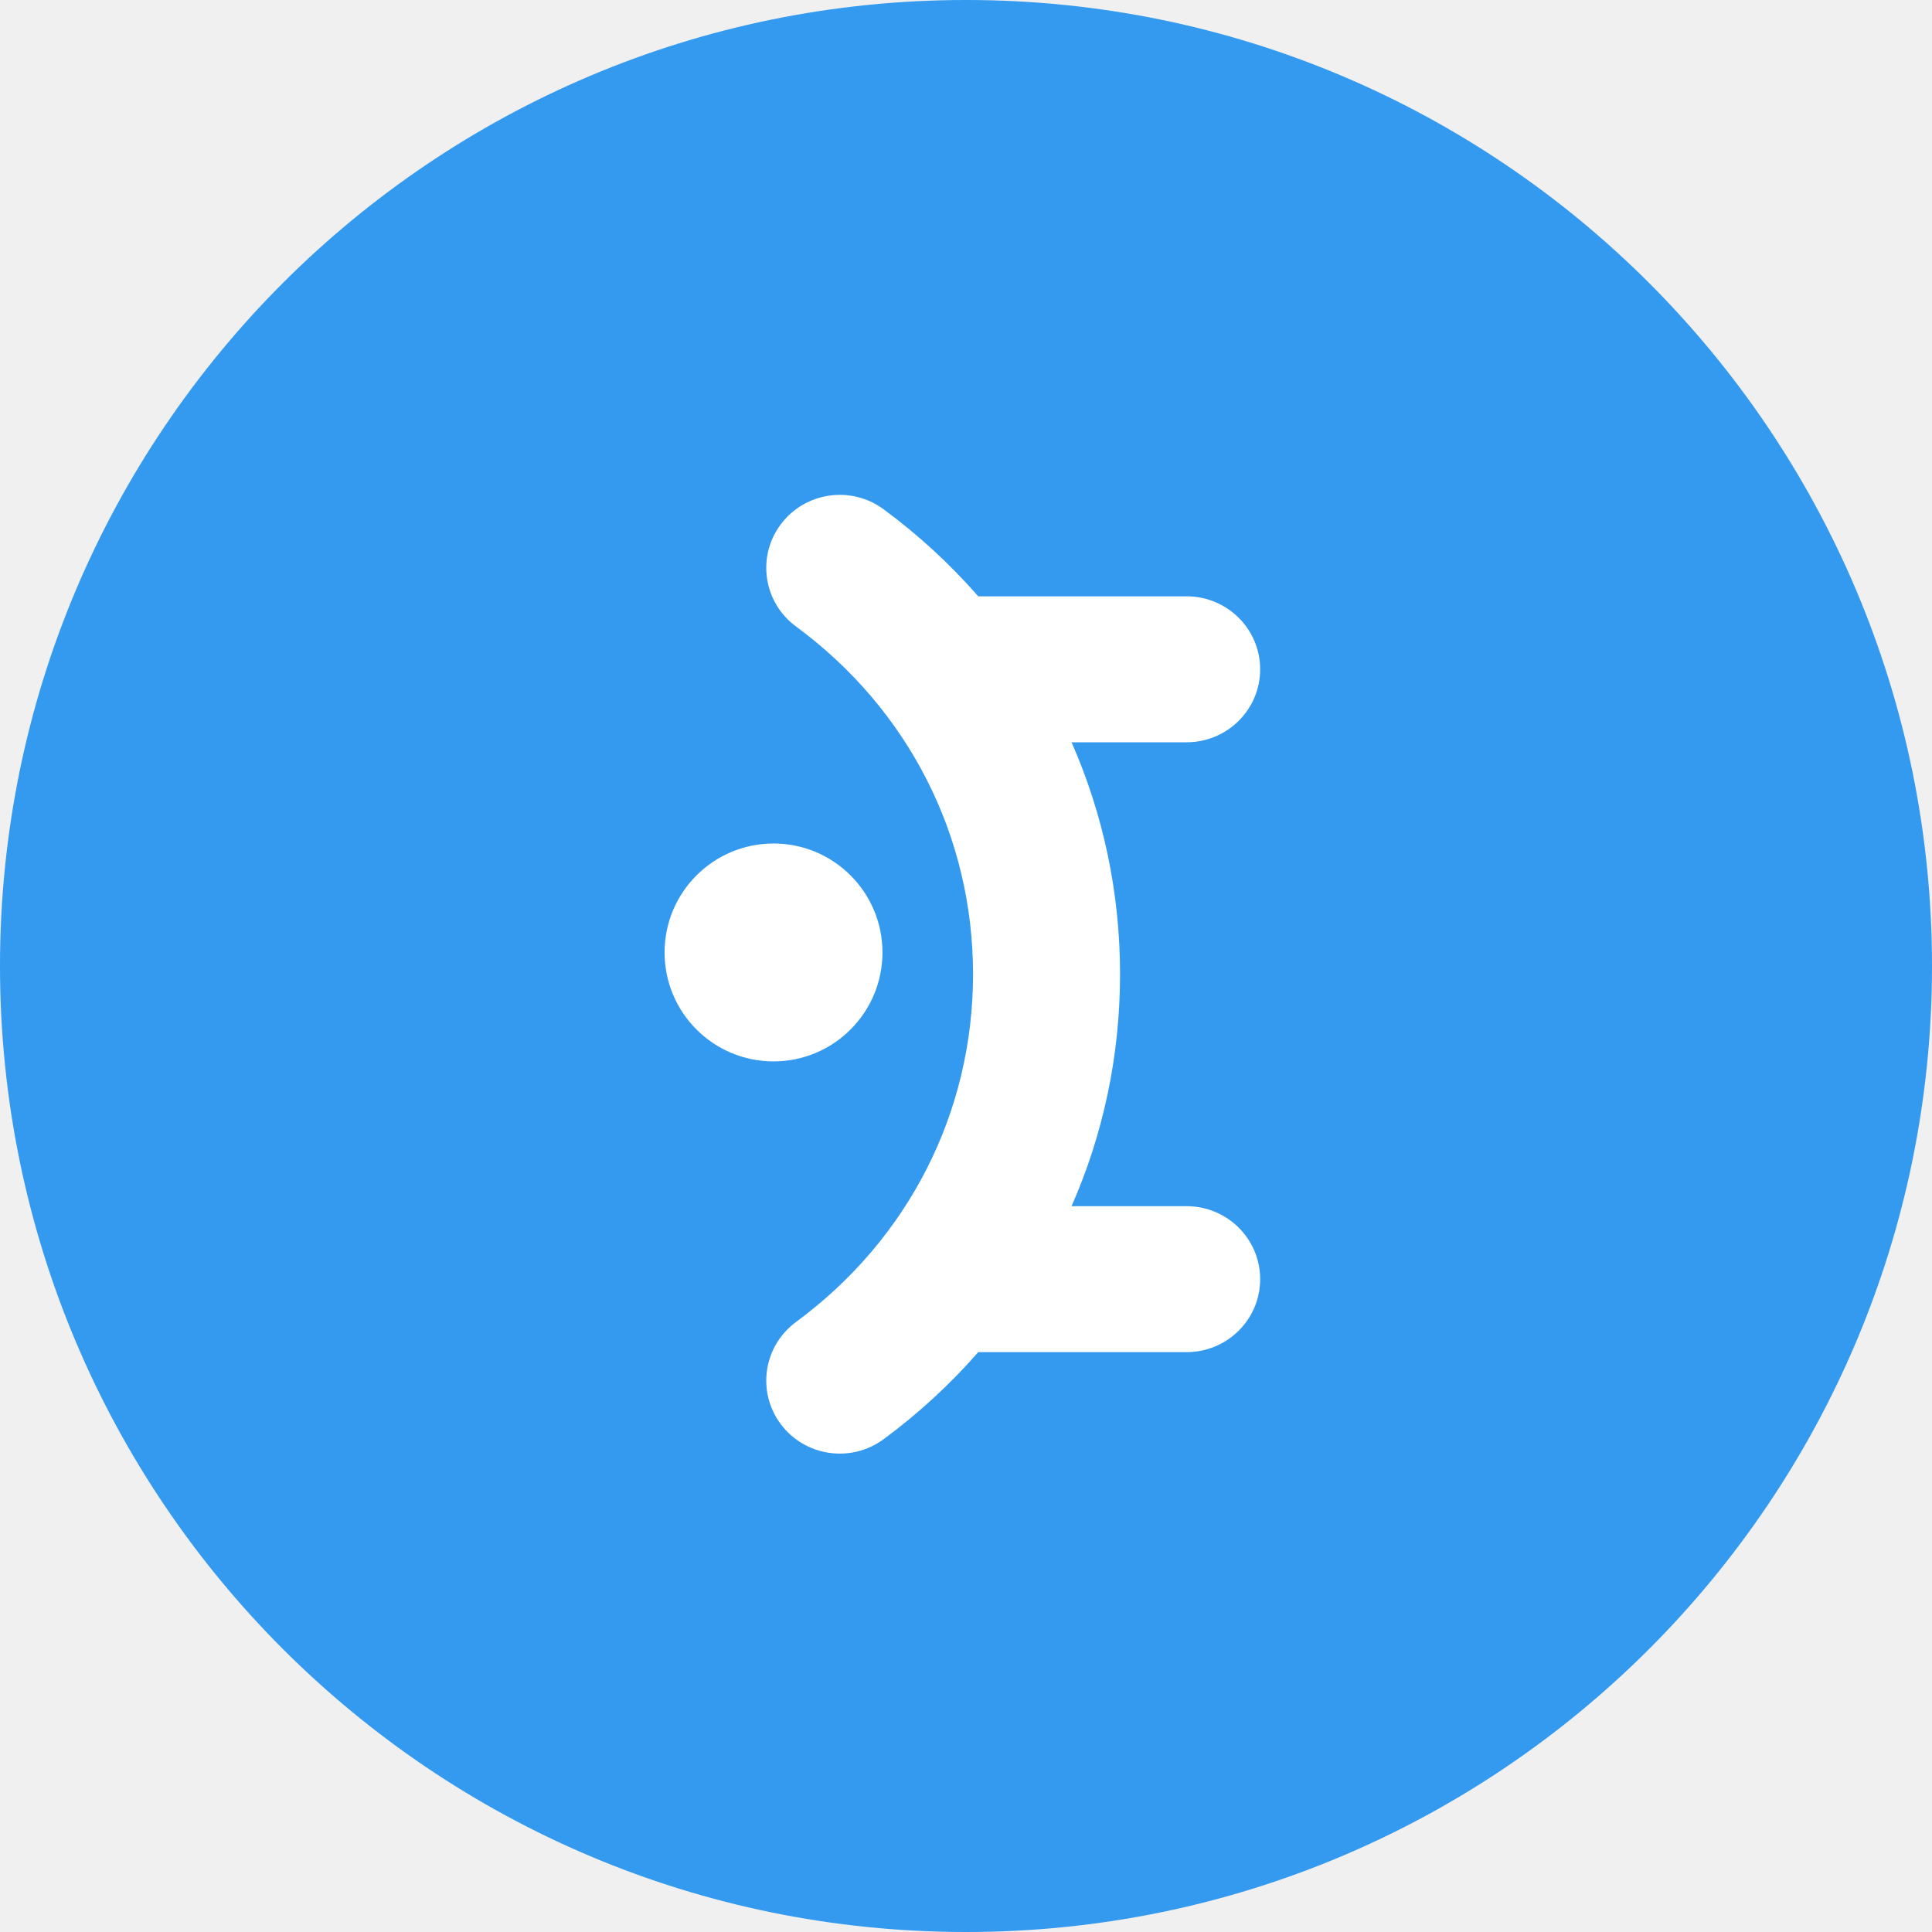
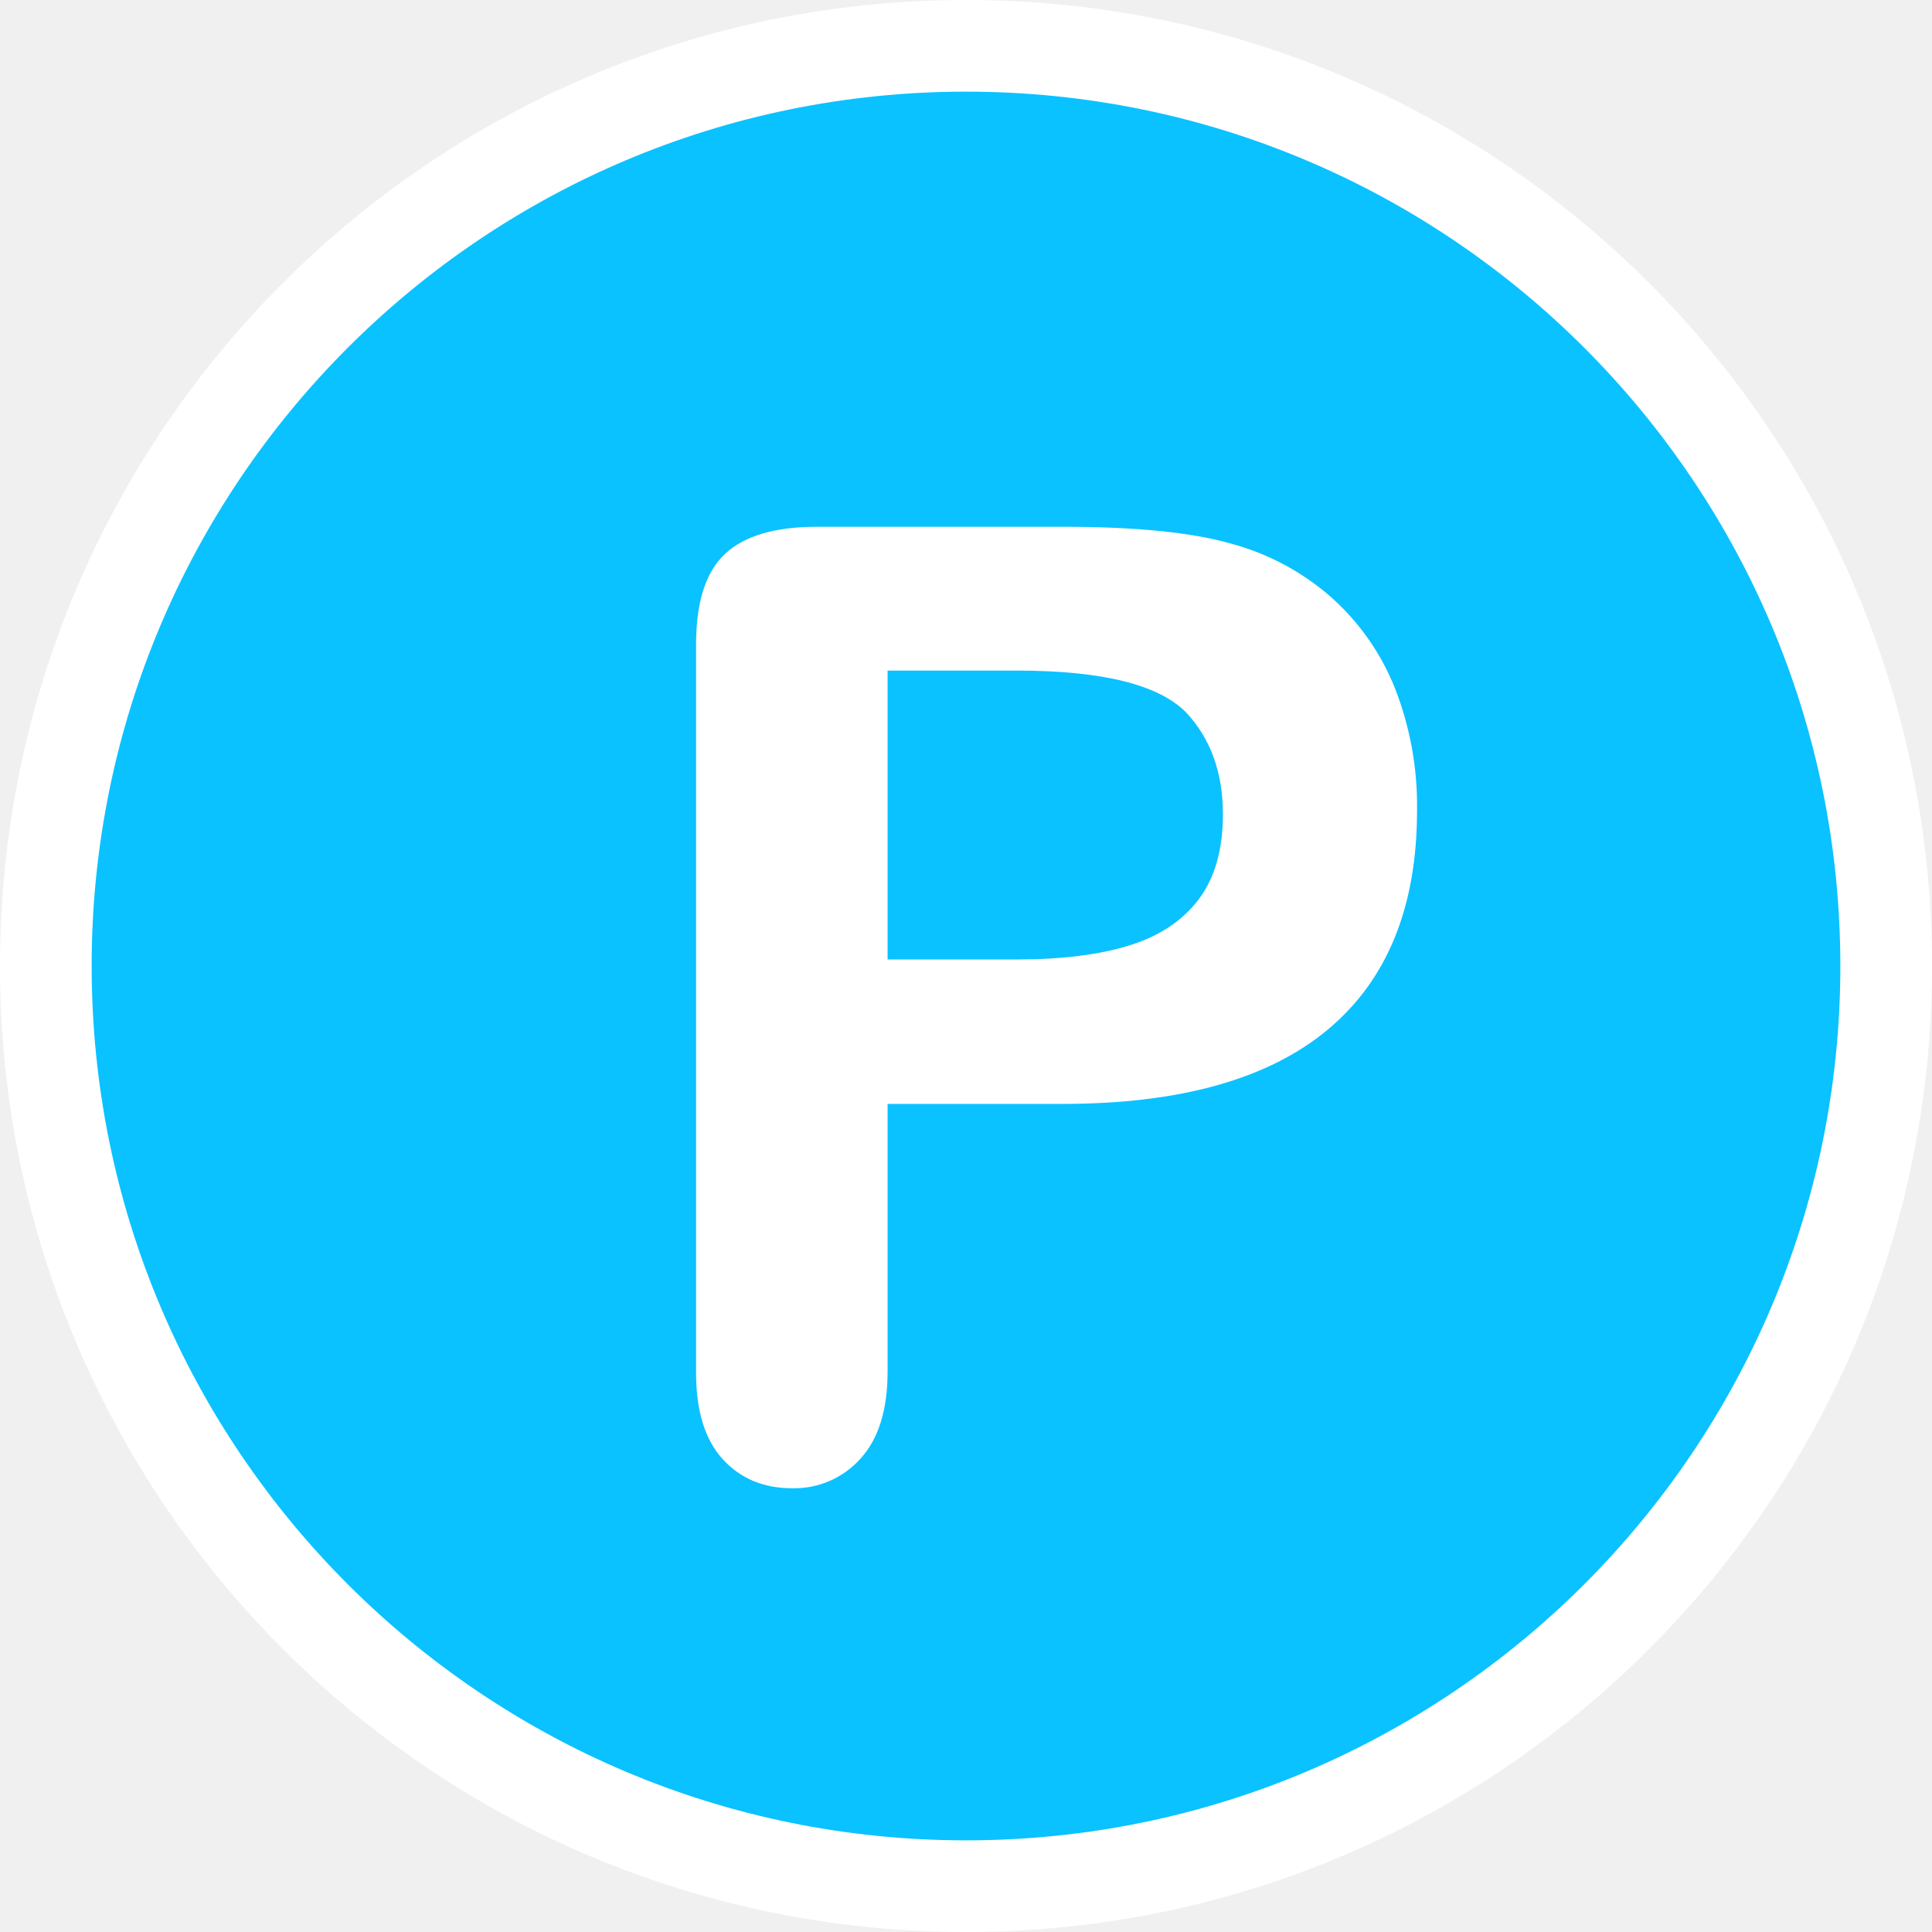
- <svg xmlns="http://www.w3.org/2000/svg" viewBox="0 0 500 500">
-   <g fill="none" fill-rule="evenodd">
-     <rect width="500" height="500" fill="#339AF0" rx="250" />
-     <g fill="#FFF">
-       <path fill-rule="nonzero" d="M202.055 135.706c-6.26 8.373-4.494 20.208 3.944 26.42 29.122 21.45 45.824 54.253 45.824 90.005 0 35.752-16.702 68.559-45.824 90.005-8.436 6.215-10.206 18.043-3.944 26.42 6.26 8.378 18.173 10.13 26.611 3.916a153.835 153.835 0 0024.509-22.54h53.93c10.506 0 19.023-8.455 19.023-18.885 0-10.43-8.517-18.886-19.023-18.886h-29.79c8.196-18.594 12.553-38.923 12.553-60.03s-4.357-41.436-12.552-60.03h29.79c10.505 0 19.022-8.455 19.022-18.885 0-10.43-8.517-18.886-19.023-18.886h-53.93a153.835 153.835 0 00-24.509-22.54c-8.438-6.215-20.351-4.46-26.61 3.916z" />
-       <path d="M171.992 246.492c0-15.572 12.624-28.195 28.196-28.195 15.572 0 28.195 12.623 28.195 28.195 0 15.572-12.623 28.196-28.195 28.196-15.572 0-28.196-12.624-28.196-28.196z" />
+ <svg xmlns="http://www.w3.org/2000/svg" viewBox="0 0 512 512">
+   <g id="Layer_2" data-name="Layer 2">
+     <g id="Layer_1-2" data-name="Layer 1">
+       <g id="P">
+         <circle cx="256" cy="256" fill="#252a3f" r="256" style="fill: rgb(255, 255, 255);" />
+         <circle cx="256" cy="256" fill="#c694ff" r="231.71" style="fill: rgb(10, 194, 255);" />
+         <path id="P-2" d="m281.71 292.55h-46.49v70.92q0 15.21-7.17 23.07a23.5 23.5 0 0 1 -18.12 7.86q-11.44 0-18.46-7.77t-7-22.82v-193.11q0-16.75 7.69-23.93t24.44-7.17h65.11q28.88 0 44.43 4.44a66.3 66.3 0 0 1 26.58 14.18 64 64 0 0 1 17 24.27 85.51 85.51 0 0 1 5.81 32.3q0 38.28-23.58 58t-70.24 19.76zm-12.31-114.84h-34.18v76.56h34.18q18 0 30-3.76t18.37-12.31q6.32-8.53 6.32-22.38 0-16.57-9.74-27-10.94-11.11-44.95-11.11z" fill="#252a3f" data-name="P" style="fill: rgb(255, 255, 255);" />
+       </g>
    </g>
  </g>
</svg>
